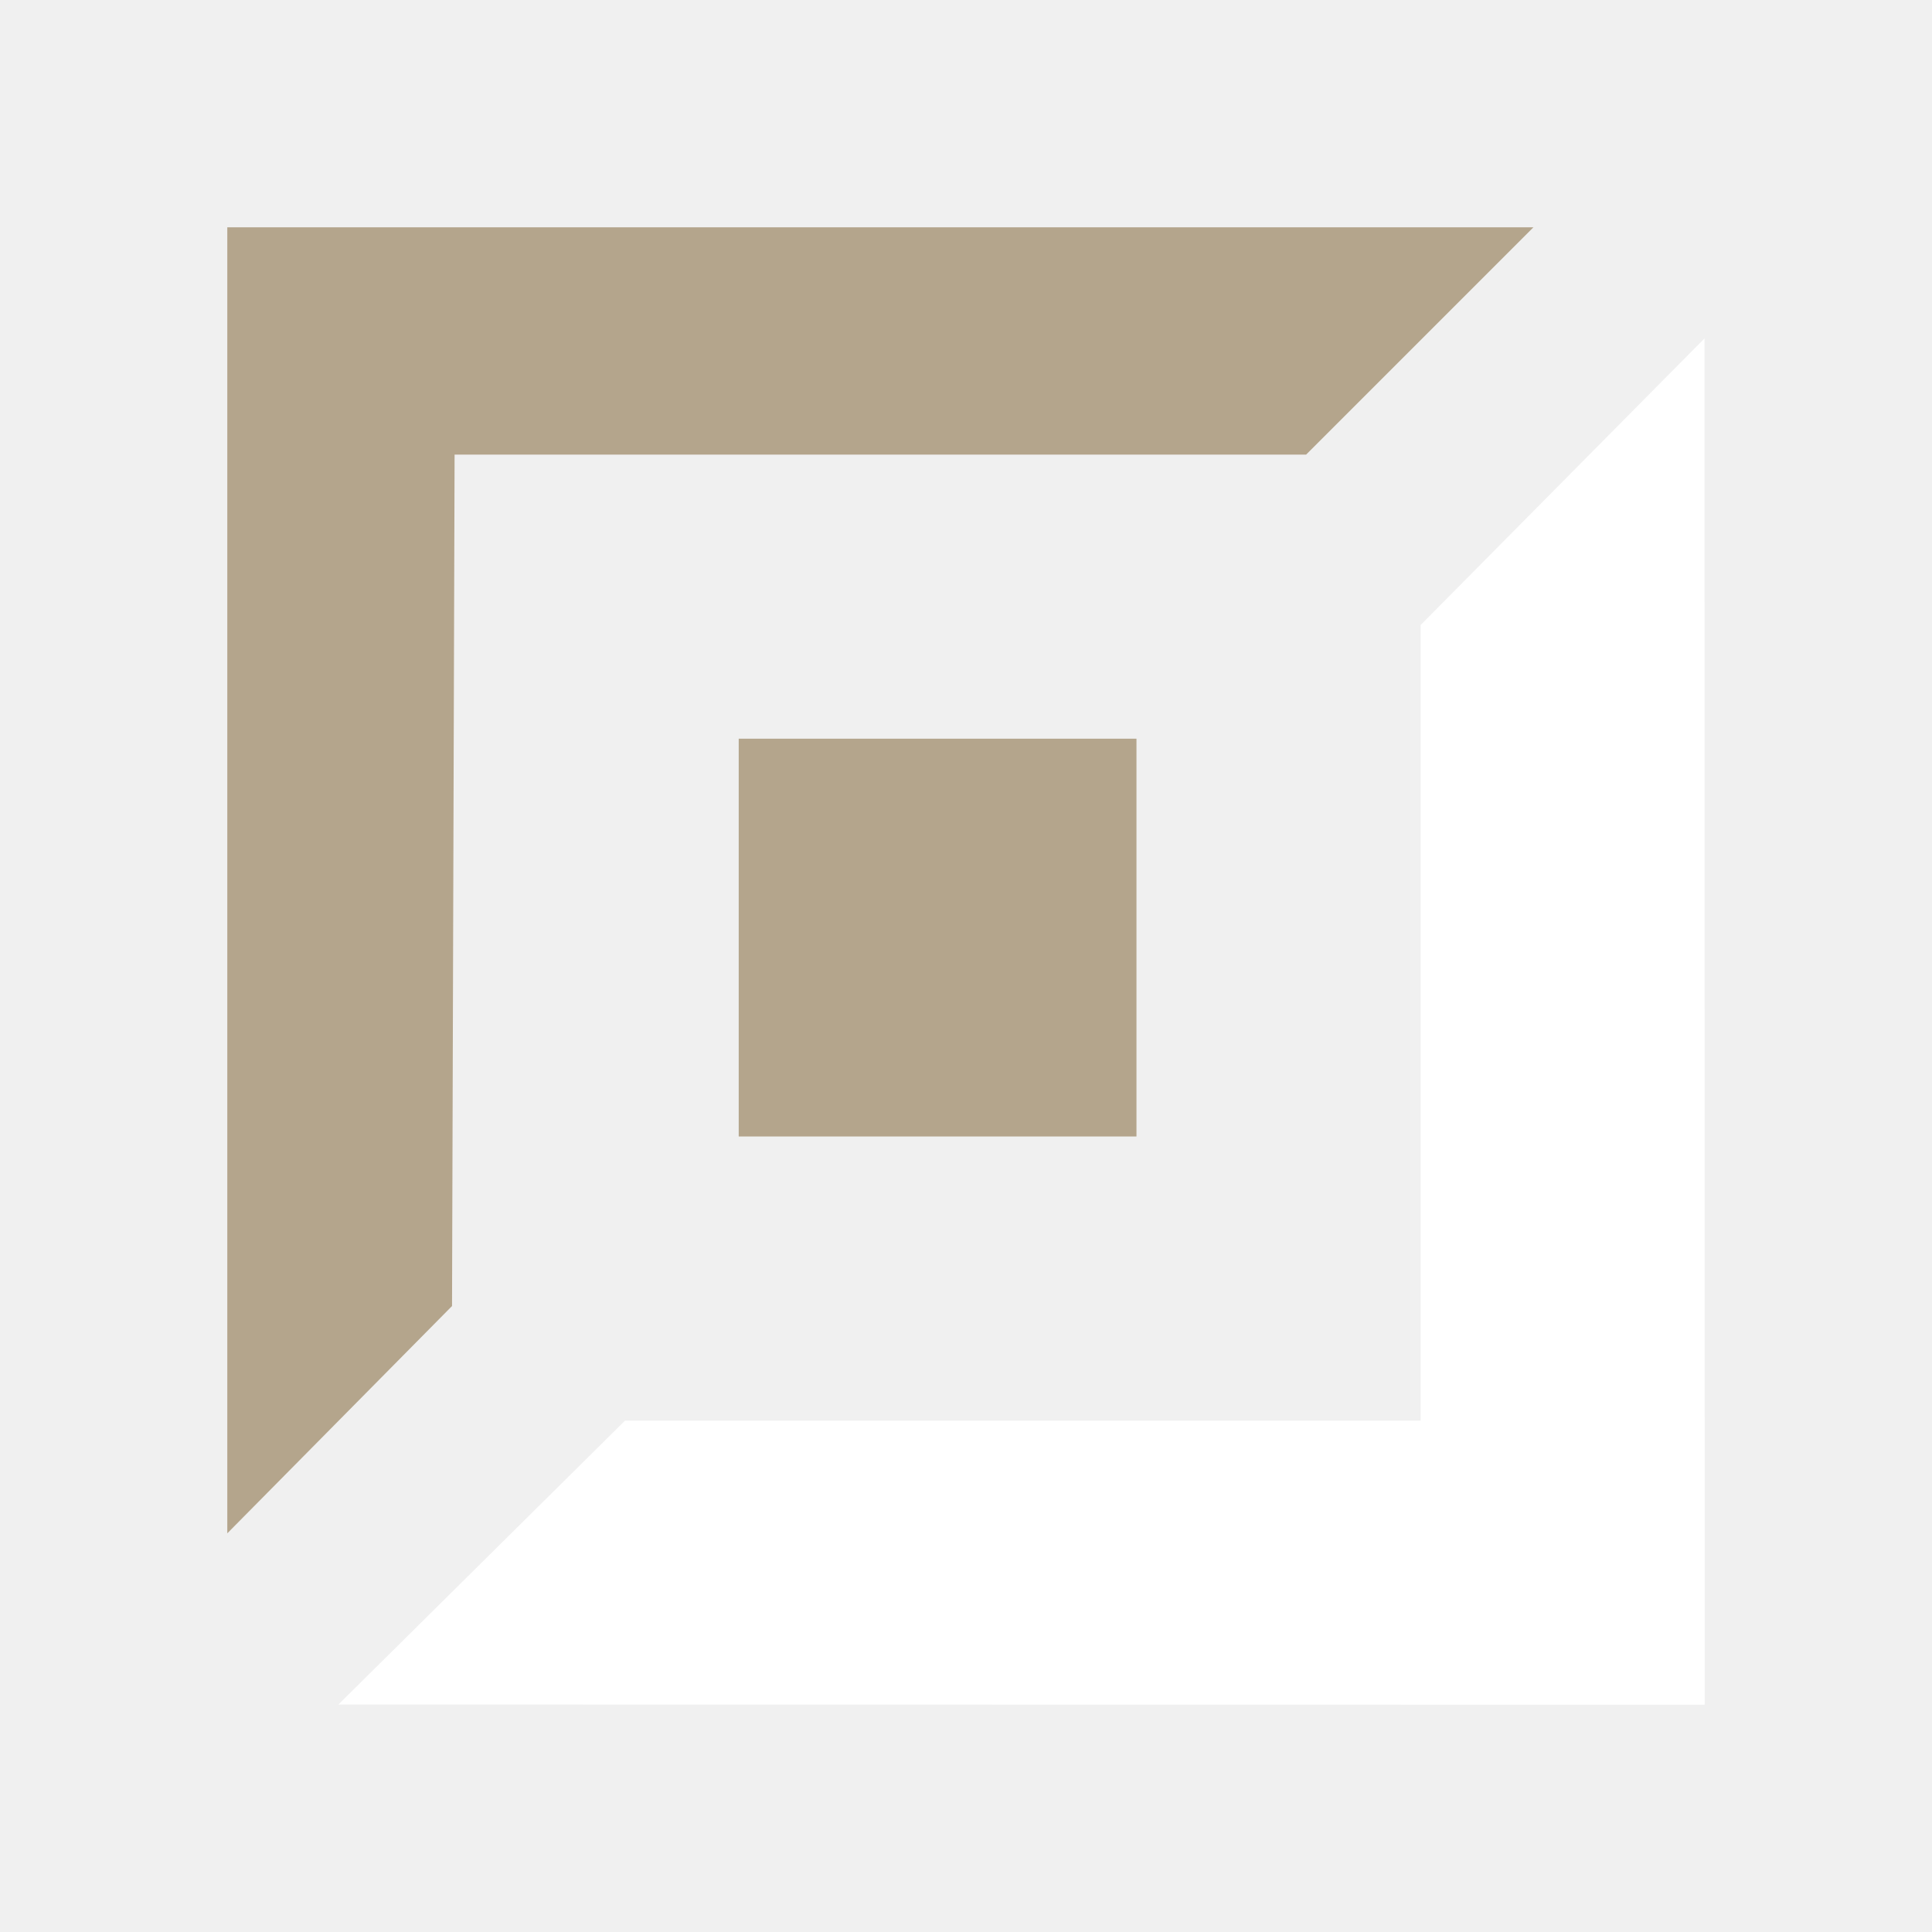
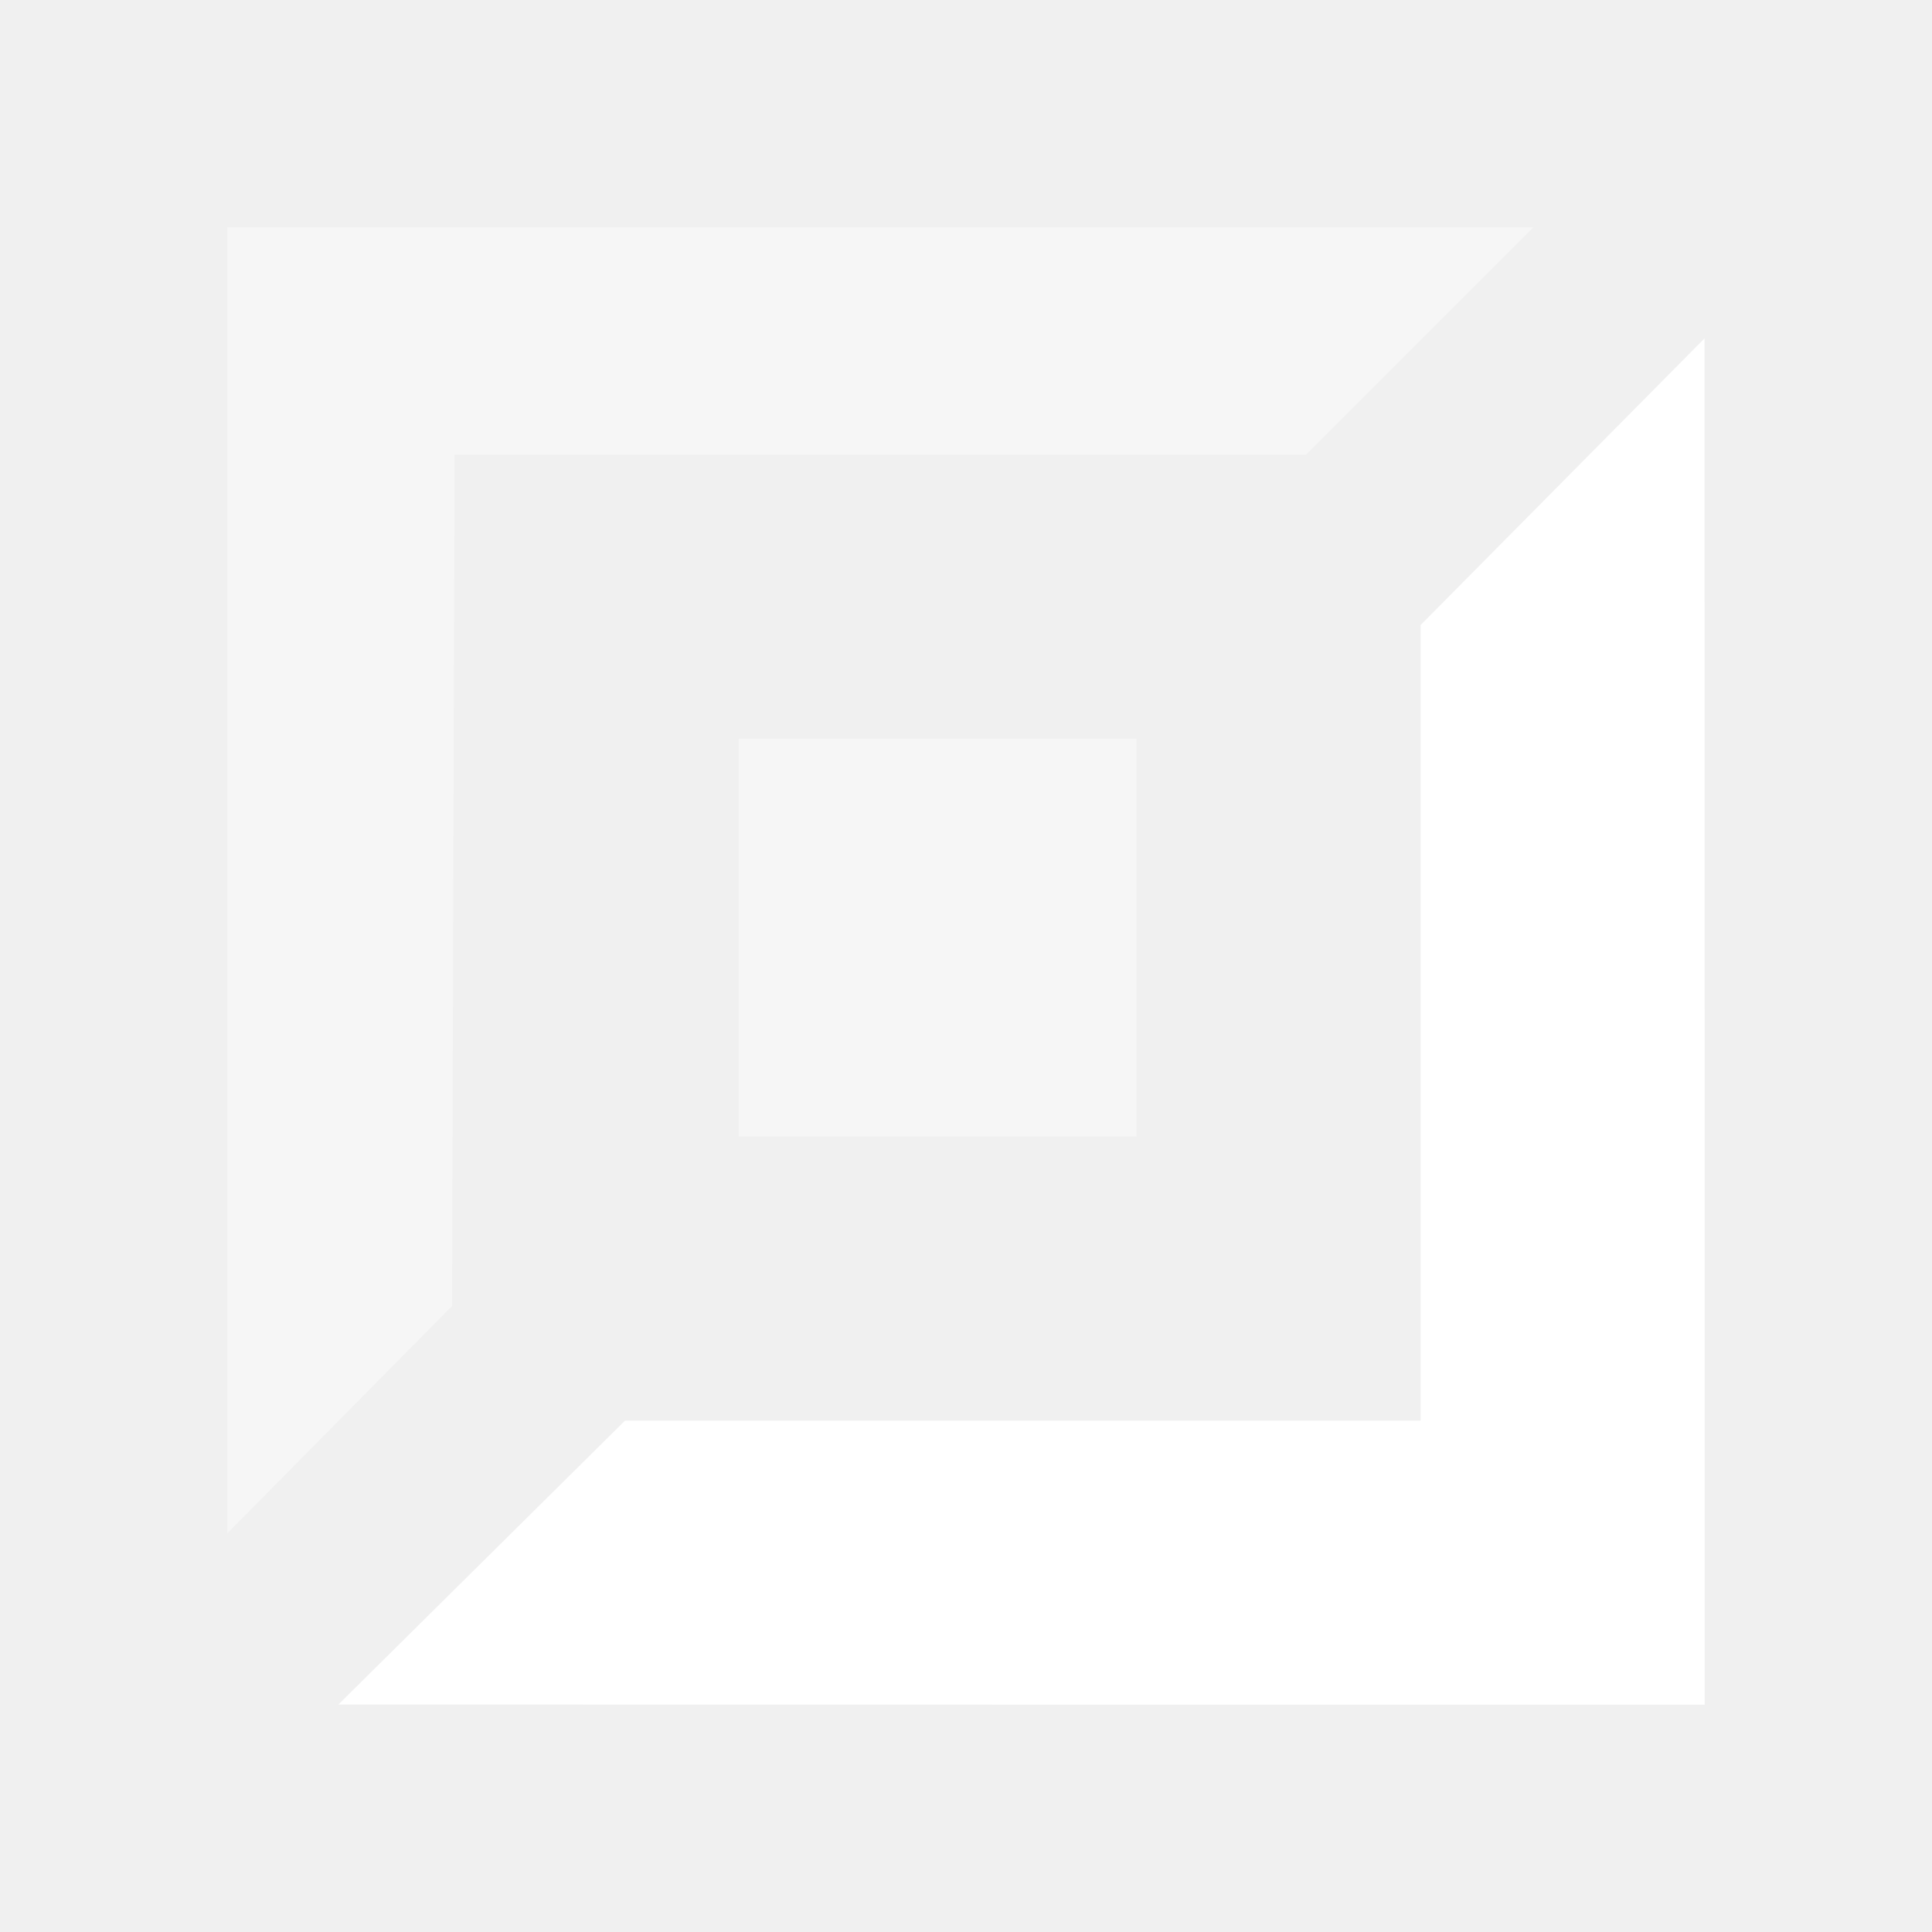
<svg xmlns="http://www.w3.org/2000/svg" width="34" height="34" viewBox="0 0 34 34">
-   <path opacity="0.5" fill="#785a28" fill-rule="evenodd" d="M13,20h7V13H13v7ZM4,4V26.984l3.955-4L8,8,22.986,8l4-4H4Z" />
+   <path opacity="0.4" fill="#FFF" fill-rule="evenodd" d="M13,20h7V13H13v7ZM4,4V26.984l3.955-4L8,8,22.986,8l4-4H4Z" />
  <polygon class="active" fill="#FFF" points="29.997 5.955 25 11 25 25 11 25 5.955 29.997 30 30 29.997 5.955" />
</svg>
